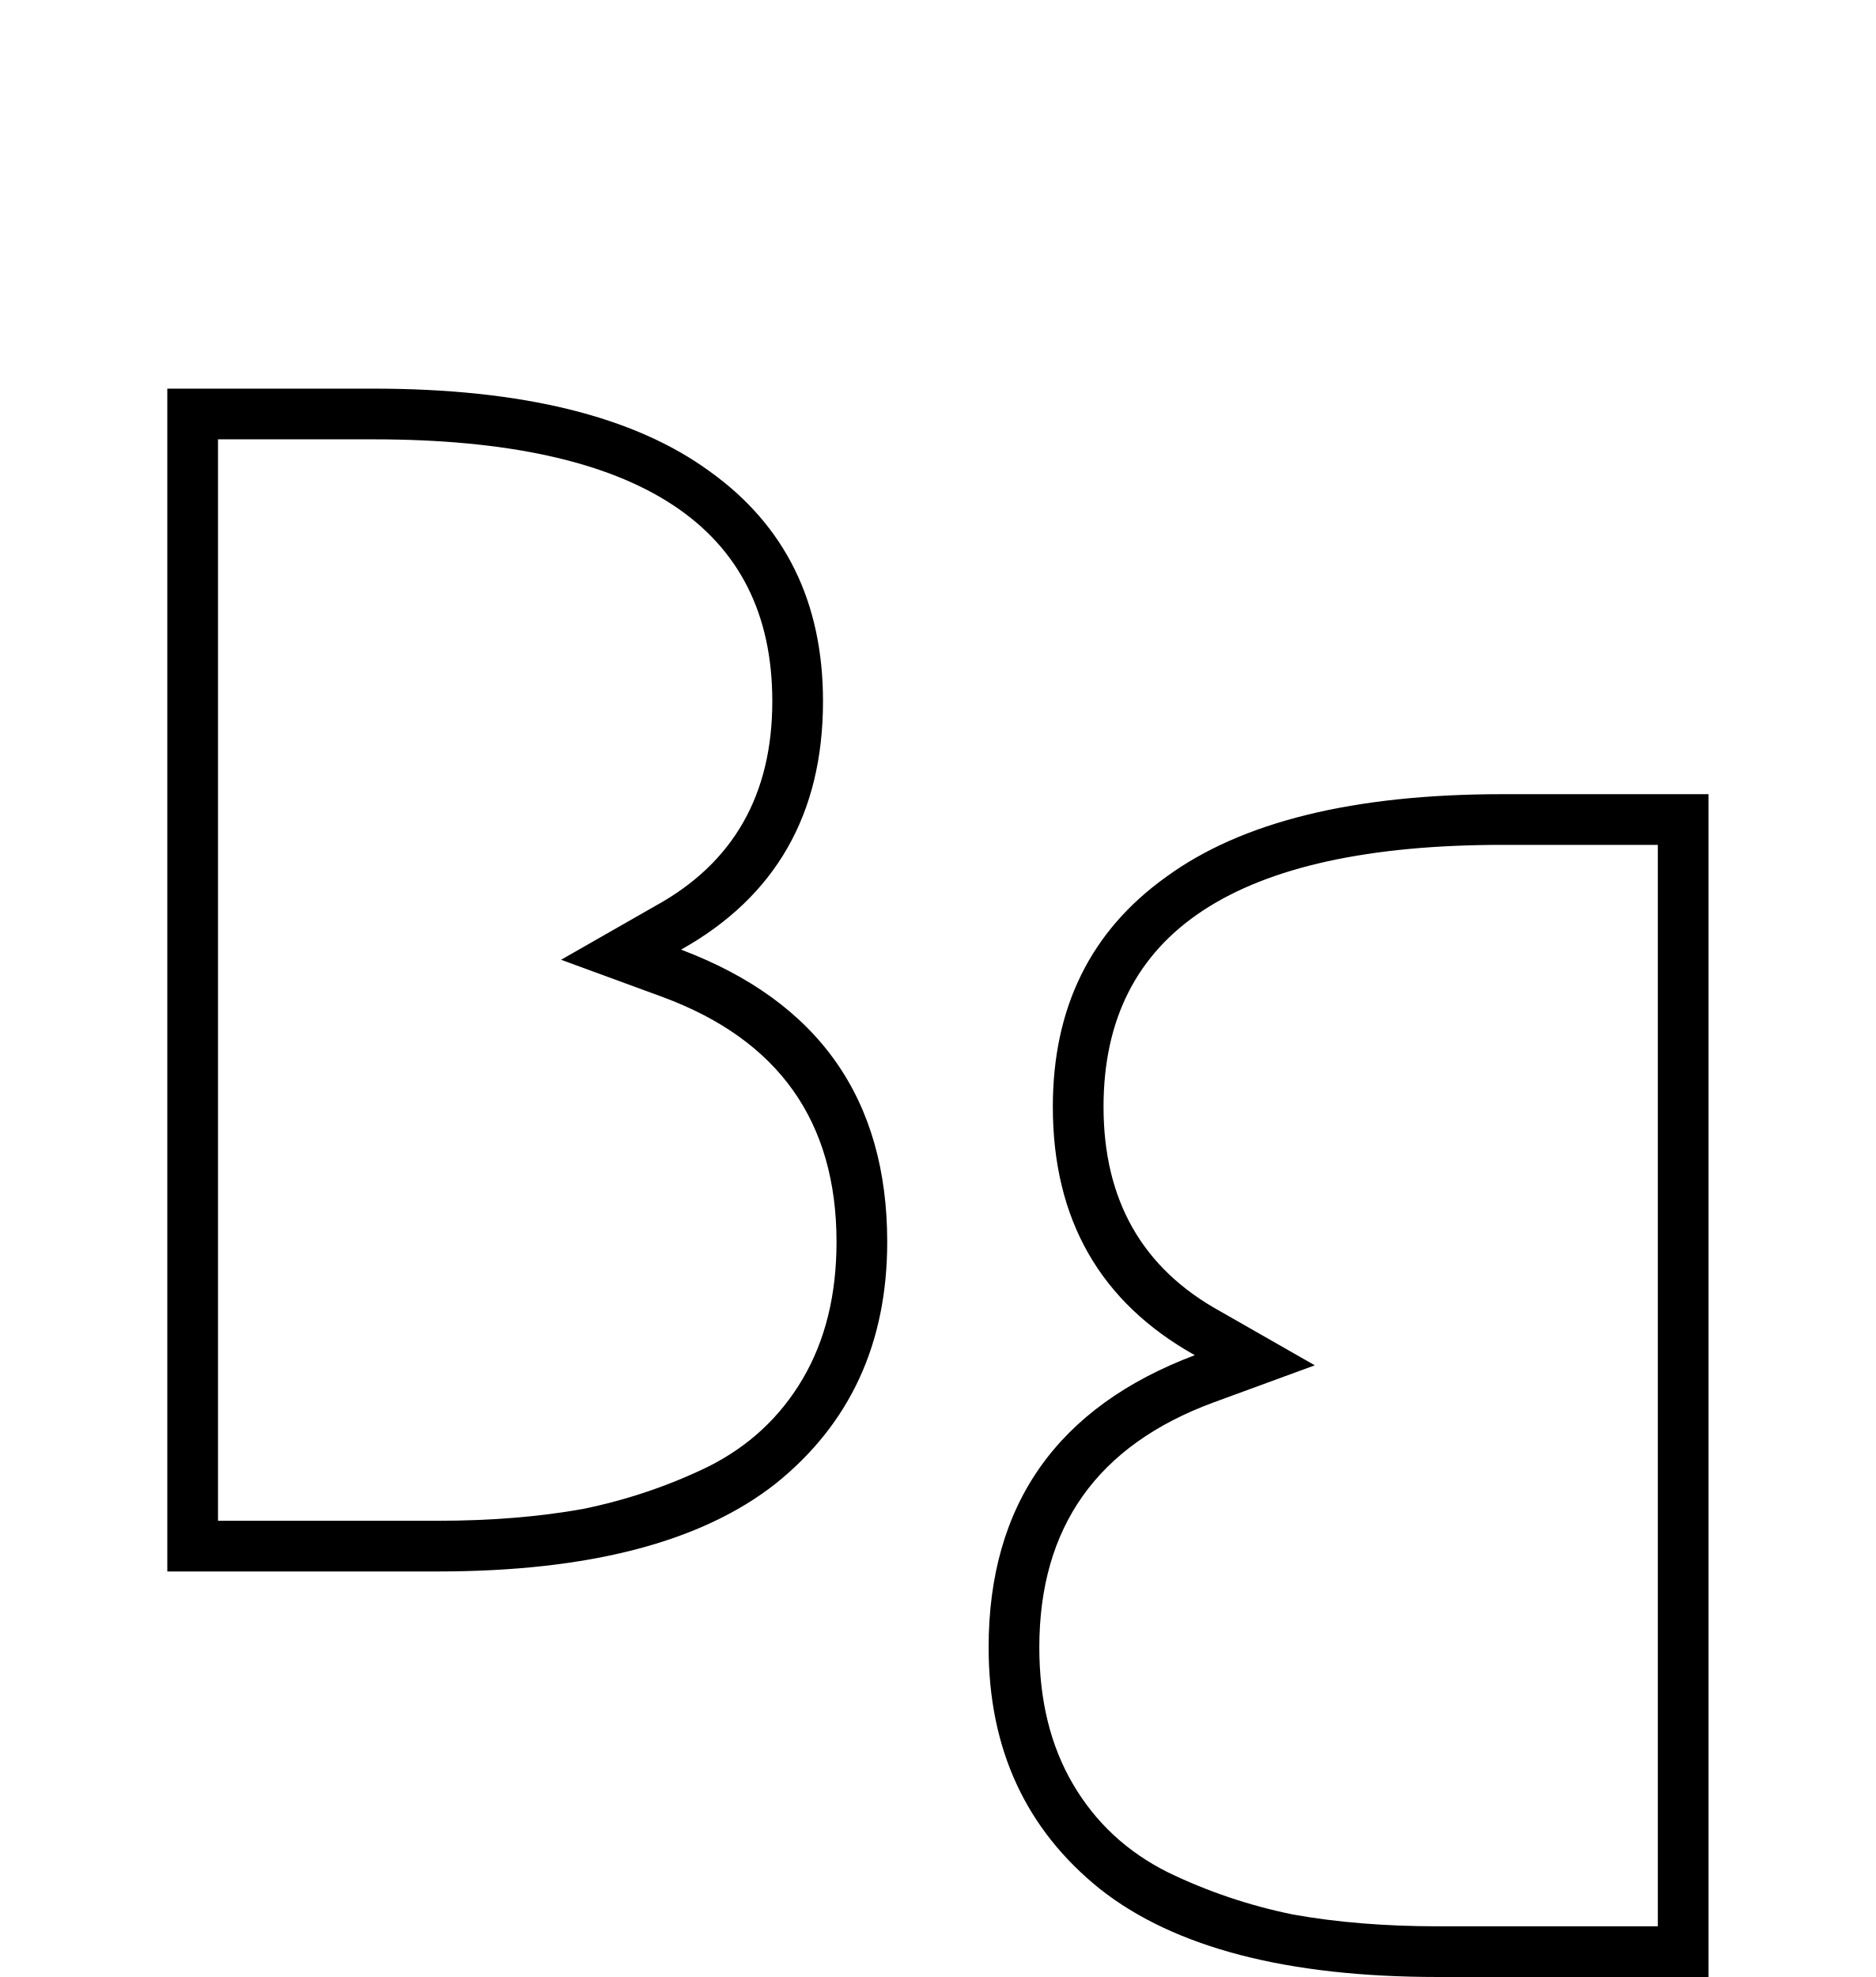
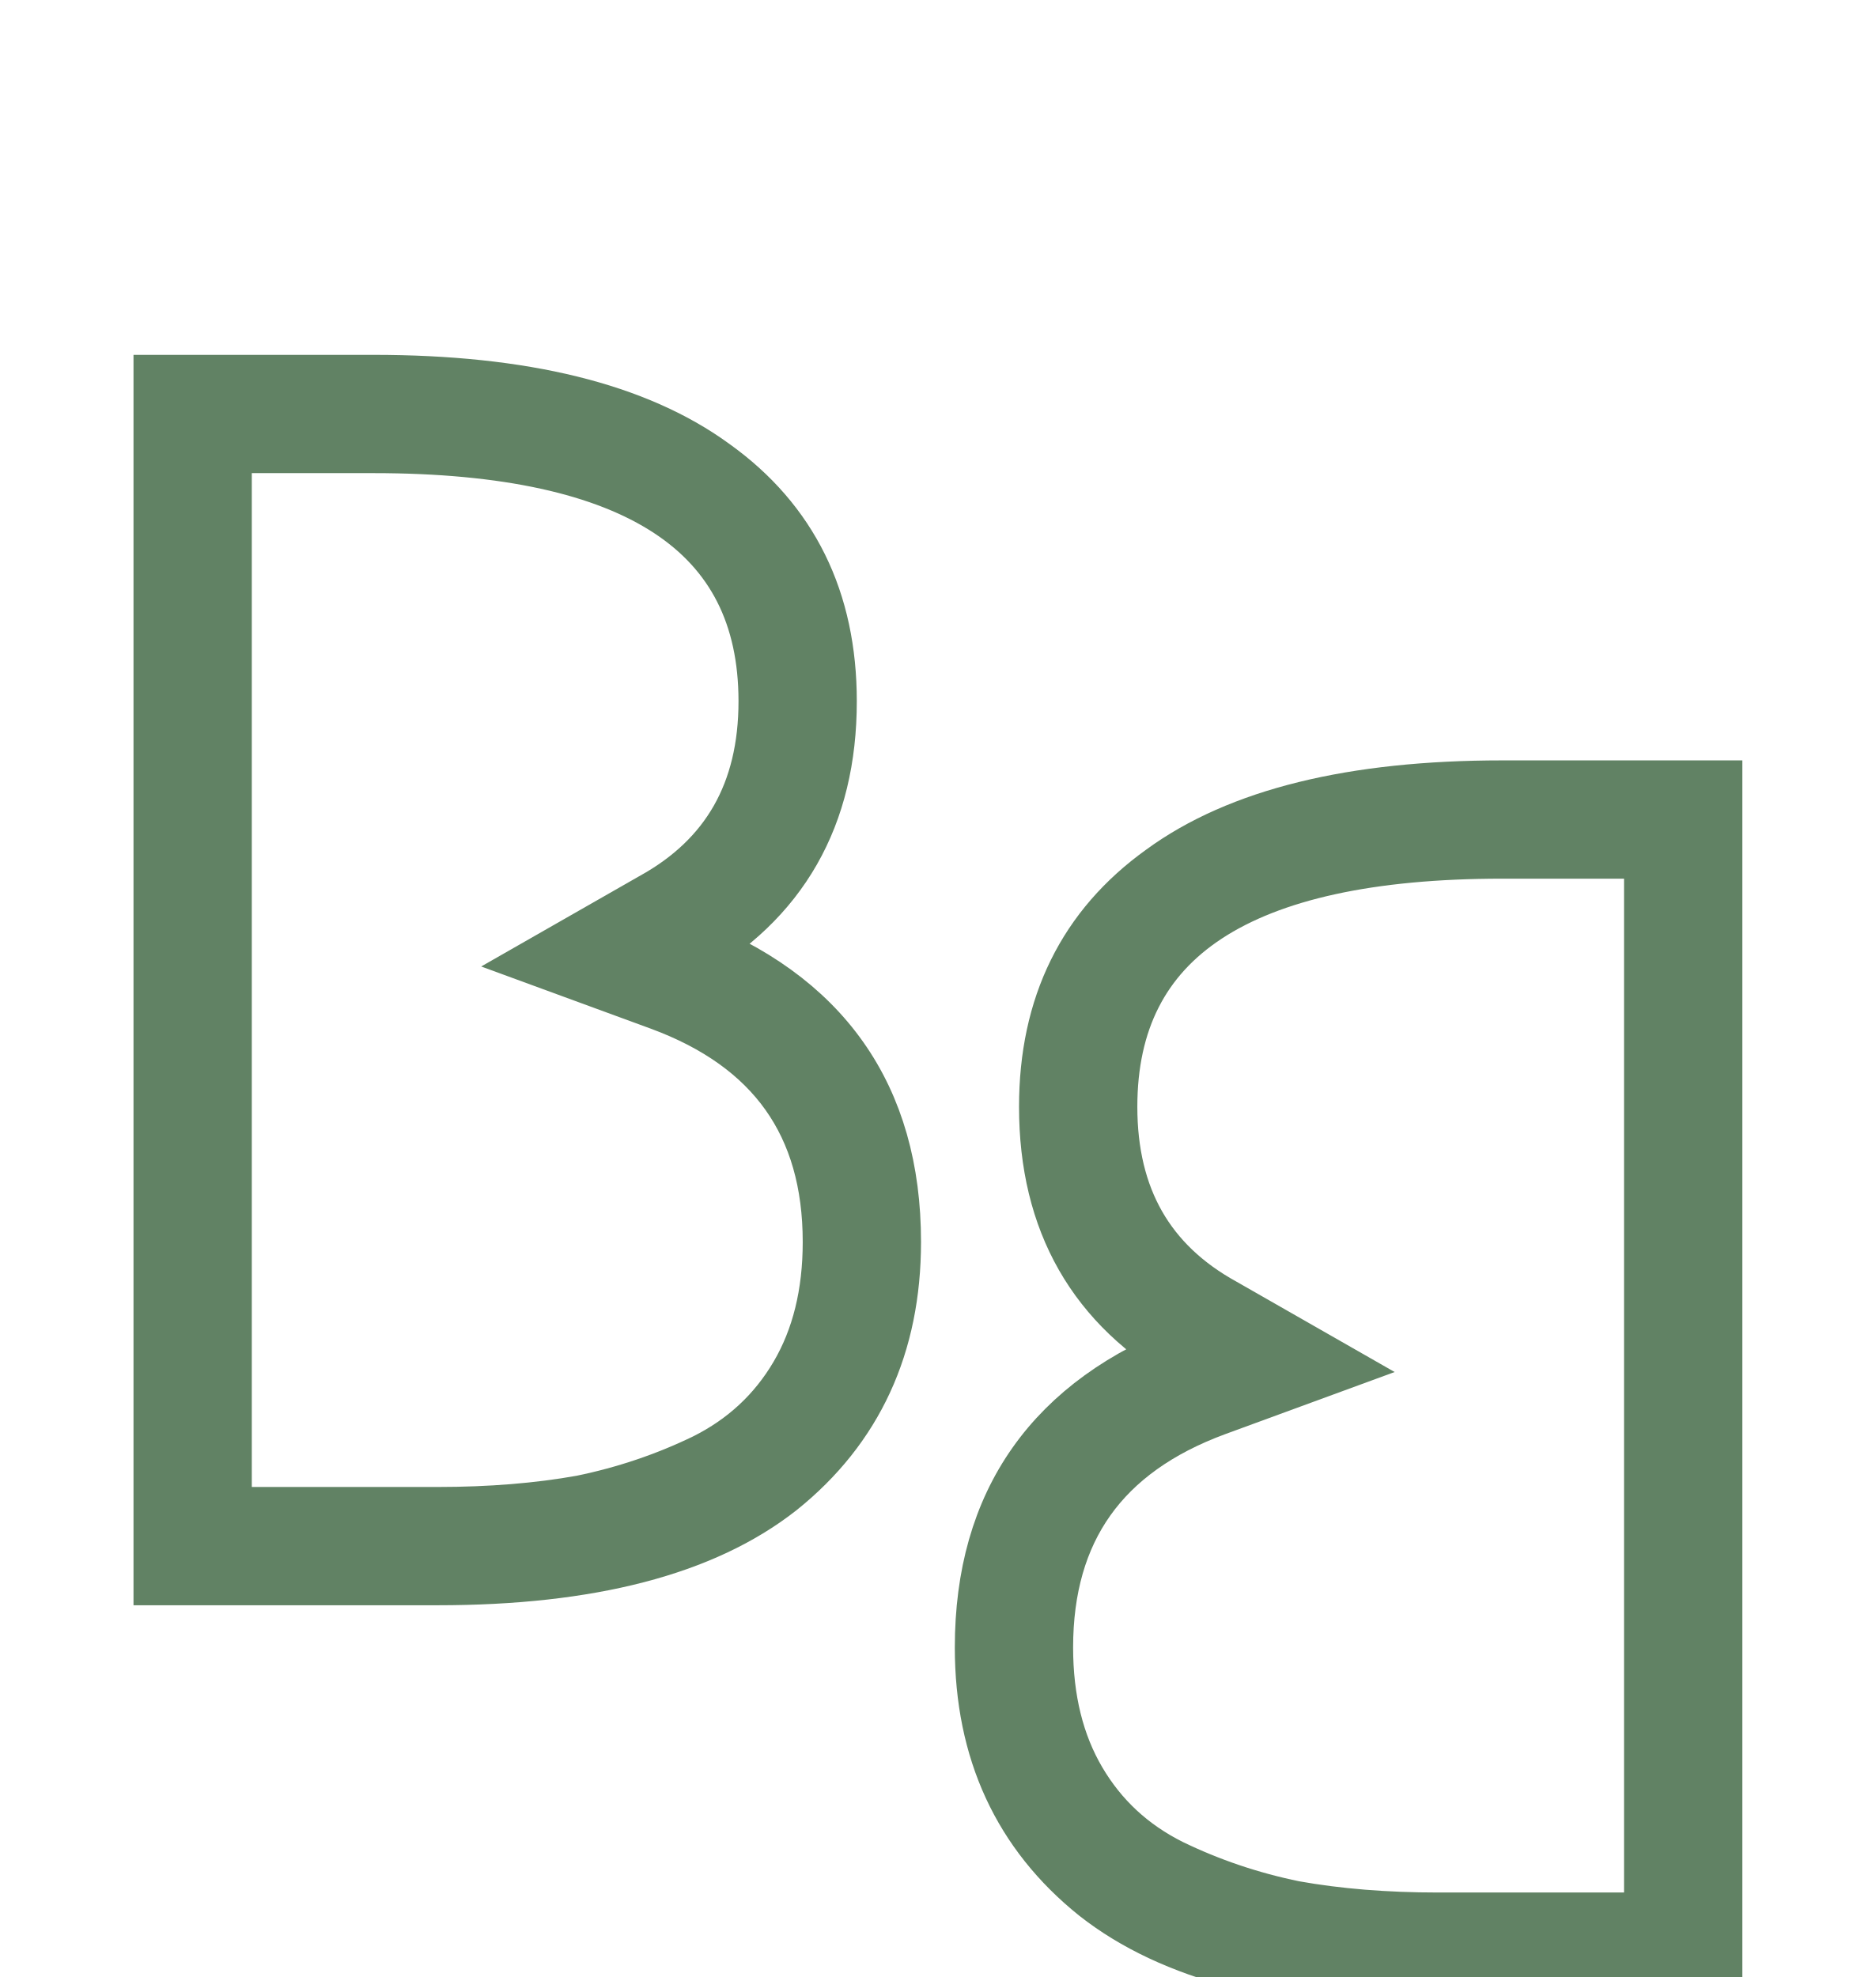
<svg xmlns="http://www.w3.org/2000/svg" width="111" height="117" viewBox="0 0 111 117" fill="none">
-   <path d="M25.9 93H9.9V23H22.1C30.9 23 37.533 24.633 42 27.9C46.467 31.1 48.7 35.633 48.7 41.5C48.7 48.167 45.9 53.067 40.3 56.2C48.433 59.267 52.5 65.033 52.5 73.5C52.5 79.5 50.3 84.267 45.9 87.8C41.5 91.267 34.833 93 25.9 93ZM25.9 90C29.033 90 31.9 89.767 34.5 89.3C37.1 88.767 39.567 87.933 41.9 86.8C44.3 85.6 46.167 83.867 47.5 81.6C48.833 79.333 49.5 76.633 49.5 73.5C49.5 66.367 46.067 61.533 39.2 59L33.2 56.8L38.8 53.6C43.4 51.067 45.7 47.033 45.7 41.5C45.7 31.167 37.833 26 22.1 26H12.9V90H25.9Z" fill="black" />
-   <path d="M85.1 117H101.1V47H88.9C80.1 47 73.467 48.633 69 51.9C64.533 55.1 62.3 59.633 62.3 65.5C62.3 72.167 65.1 77.067 70.7 80.2C62.567 83.267 58.5 89.033 58.5 97.5C58.5 103.5 60.7 108.267 65.1 111.8C69.5 115.267 76.167 117 85.1 117ZM85.1 114C81.967 114 79.1 113.767 76.5 113.3C73.9 112.767 71.433 111.933 69.1 110.8C66.7 109.6 64.833 107.867 63.5 105.6C62.167 103.333 61.5 100.633 61.5 97.5C61.5 90.367 64.933 85.533 71.8 83L77.8 80.8L72.2 77.6C67.6 75.067 65.3 71.033 65.3 65.5C65.3 55.167 73.167 50 88.9 50H98.1V114H85.1Z" fill="black" />
+   <path d="M25.9 93H9.9V23H22.1C30.9 23 37.533 24.633 42 27.9C46.467 31.1 48.7 35.633 48.7 41.5C48.7 48.167 45.9 53.067 40.3 56.2C48.433 59.267 52.5 65.033 52.5 73.5C52.5 79.5 50.3 84.267 45.9 87.8C41.5 91.267 34.833 93 25.9 93ZM25.9 90C29.033 90 31.9 89.767 34.5 89.3C37.1 88.767 39.567 87.933 41.9 86.8C44.3 85.6 46.167 83.867 47.5 81.6C48.833 79.333 49.5 76.633 49.5 73.5C49.5 66.367 46.067 61.533 39.2 59L33.2 56.8L38.8 53.6C43.4 51.067 45.7 47.033 45.7 41.5C45.7 31.167 37.833 26 22.1 26H12.9V90H25.9Z" stroke="#618264" stroke-width="4" />
+   <path d="M85.1 117H101.1V47H88.9C80.1 47 73.467 48.633 69 51.9C64.533 55.1 62.3 59.633 62.3 65.5C62.3 72.167 65.1 77.067 70.7 80.2C62.567 83.267 58.5 89.033 58.5 97.5C58.5 103.5 60.7 108.267 65.1 111.8C69.5 115.267 76.167 117 85.1 117ZM85.1 114C81.967 114 79.1 113.767 76.5 113.3C73.9 112.767 71.433 111.933 69.1 110.8C66.7 109.6 64.833 107.867 63.5 105.6C62.167 103.333 61.5 100.633 61.5 97.5C61.5 90.367 64.933 85.533 71.8 83L77.8 80.8L72.2 77.6C67.6 75.067 65.3 71.033 65.3 65.5C65.3 55.167 73.167 50 88.9 50H98.1V114H85.1Z" stroke="#618264" stroke-width="4" />
</svg>
